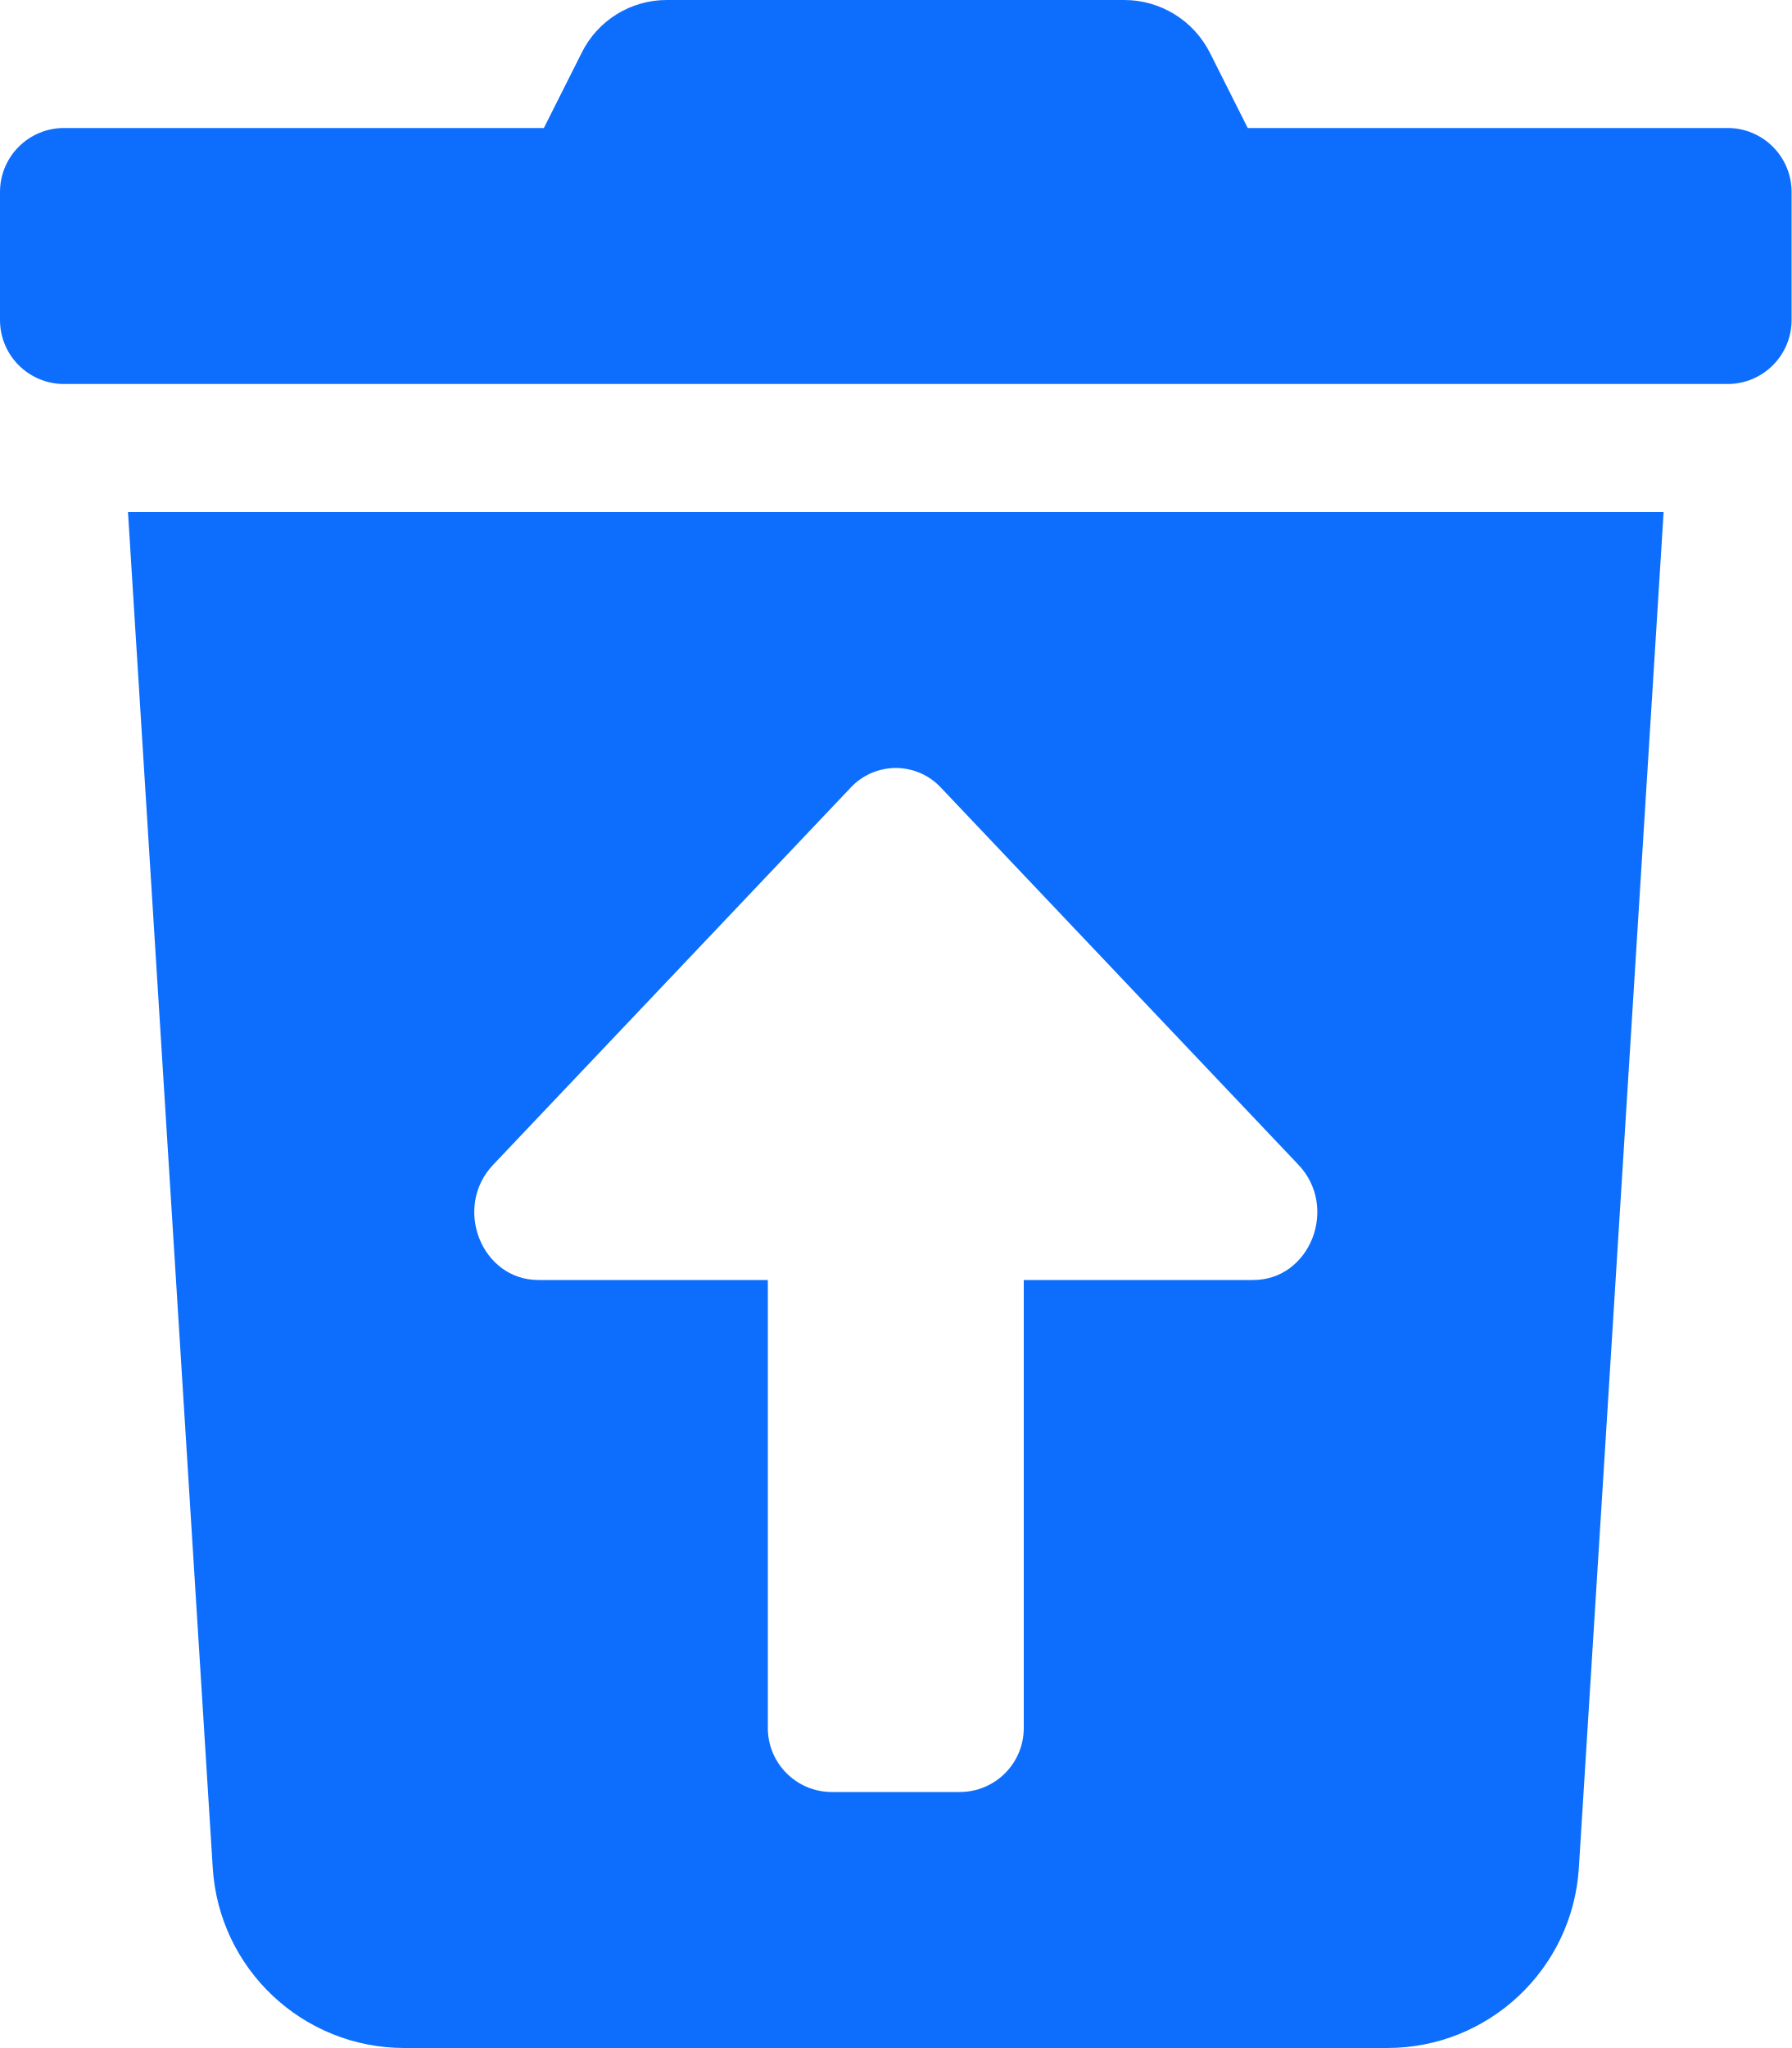
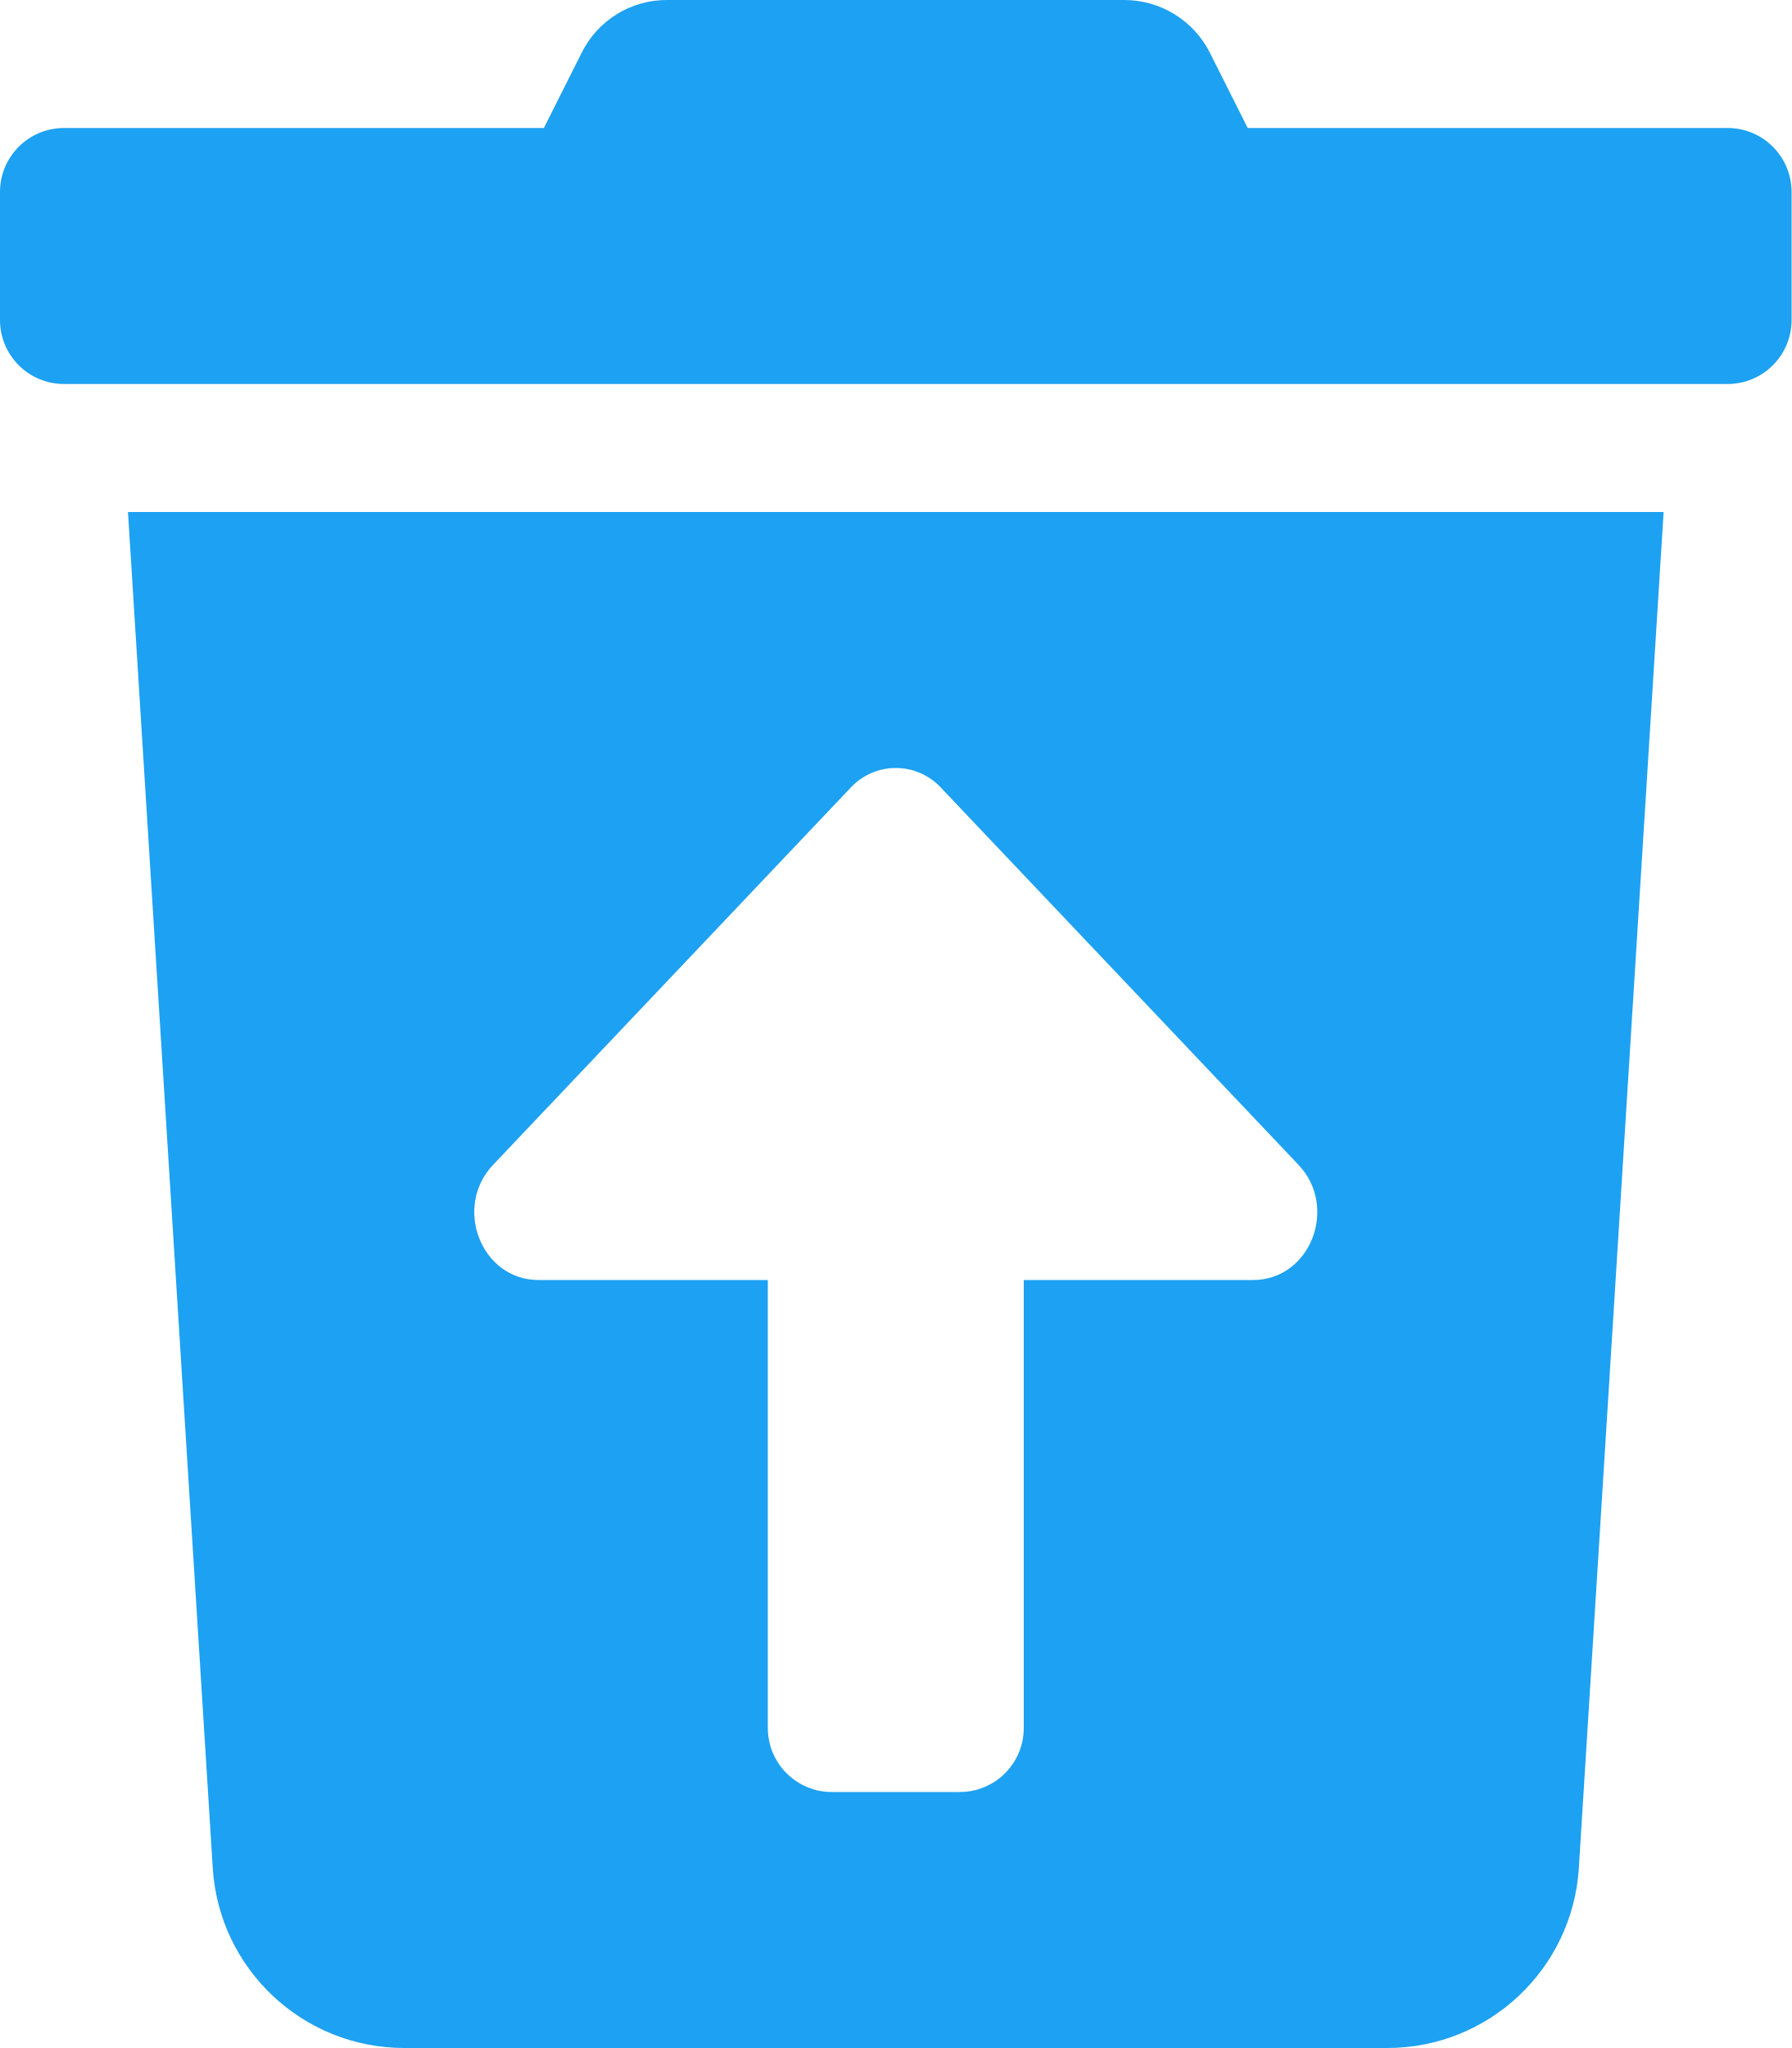
<svg xmlns="http://www.w3.org/2000/svg" aria-hidden="true" focusable="false" data-prefix="fas" data-icon="trash-restore" class="svg-inline--fa fa-trash-restore fa-w-14" role="img" viewBox="0 0 448 512">
-   <path fill="#0d6efd" d="M53.2 467a48 48 0 0 0 47.9 45h245.8a48 48 0 0 0 47.9-45L416 128H32zm70.11-175.8l89.38-94.26a15.41 15.41 0 0 1 22.62 0l89.38 94.26c10.08 10.62 2.94 28.8-11.32 28.8H256v112a16 16 0 0 1-16 16h-32a16 16 0 0 1-16-16V320h-57.37c-14.26 0-21.4-18.18-11.32-28.8zM432 32H312l-9.4-18.7A24 24 0 0 0 281.1 0H166.8a23.72 23.72 0 0 0-21.4 13.3L136 32H16A16 16 0 0 0 0 48v32a16 16 0 0 0 16 16h416a16 16 0 0 0 16-16V48a16 16 0 0 0-16-16z" />
+   <path fill="#1da1f2" d="M53.2 467a48 48 0 0 0 47.9 45h245.8a48 48 0 0 0 47.9-45L416 128H32zm70.11-175.8l89.38-94.26a15.41 15.41 0 0 1 22.62 0l89.38 94.26c10.08 10.62 2.94 28.8-11.32 28.8H256v112a16 16 0 0 1-16 16h-32a16 16 0 0 1-16-16V320h-57.37c-14.26 0-21.4-18.18-11.32-28.8zM432 32H312l-9.4-18.7A24 24 0 0 0 281.1 0H166.8a23.72 23.72 0 0 0-21.4 13.3L136 32H16A16 16 0 0 0 0 48v32a16 16 0 0 0 16 16h416a16 16 0 0 0 16-16V48a16 16 0 0 0-16-16z" />
</svg>
